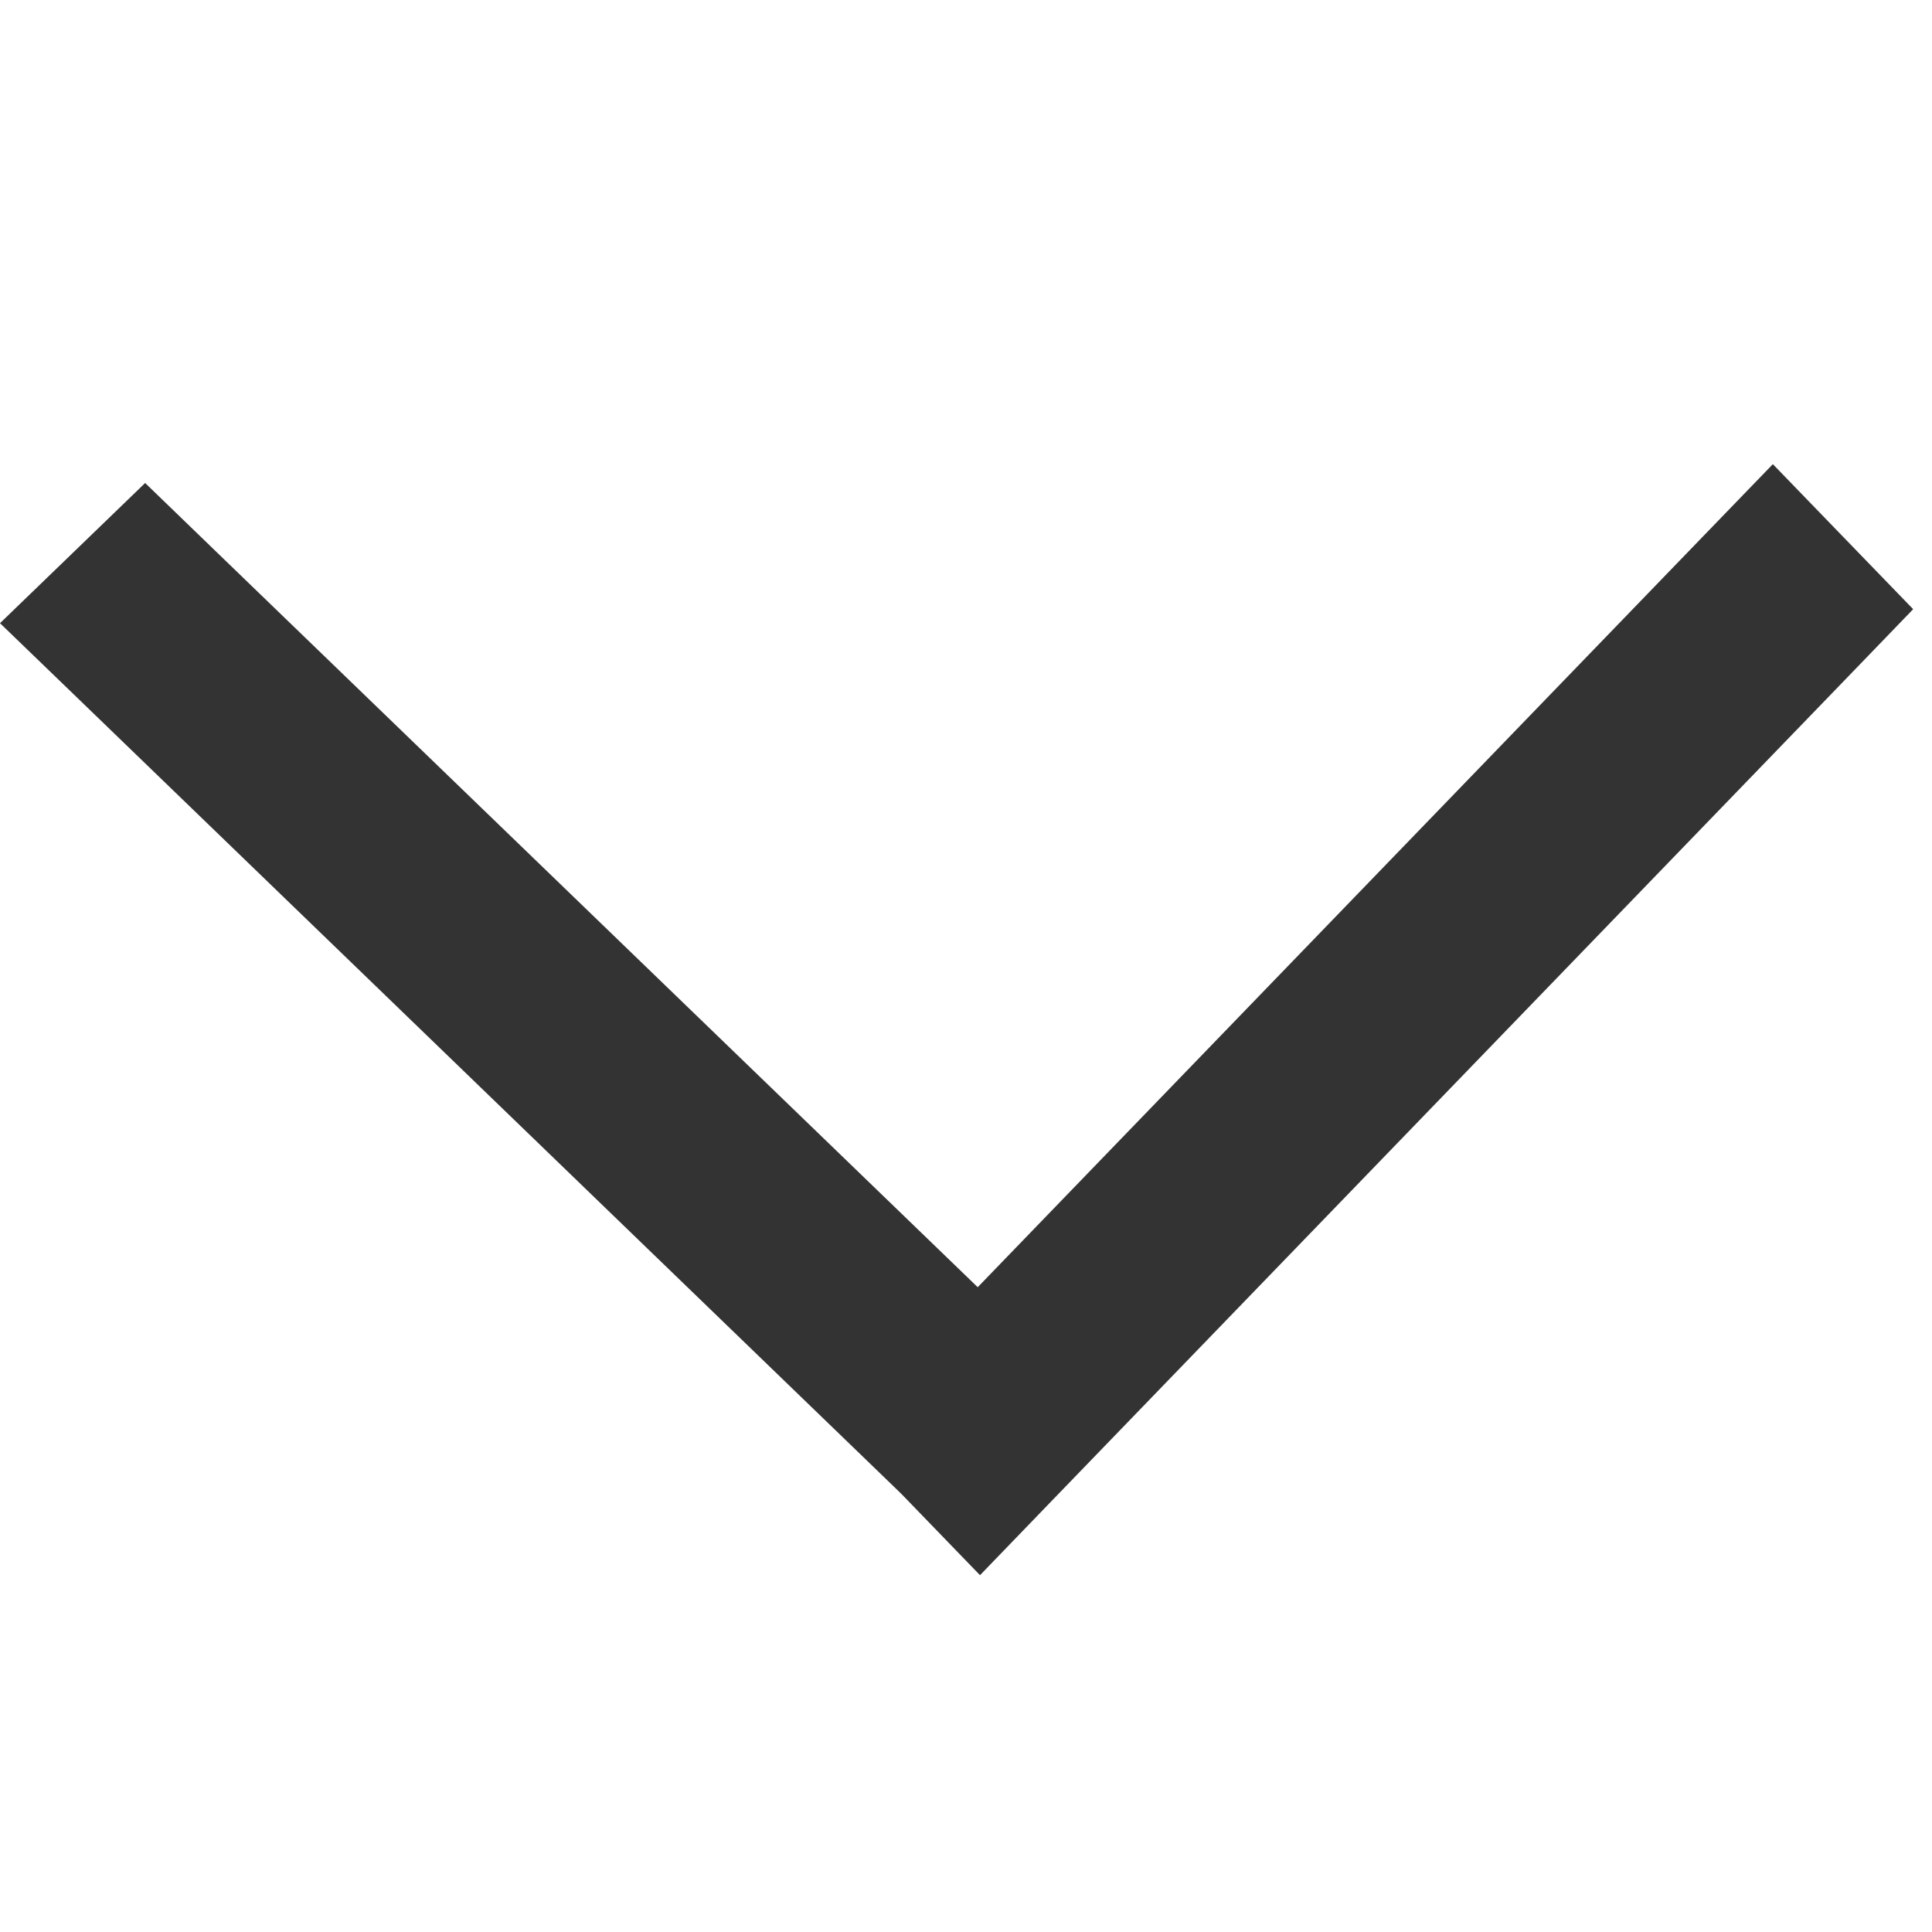
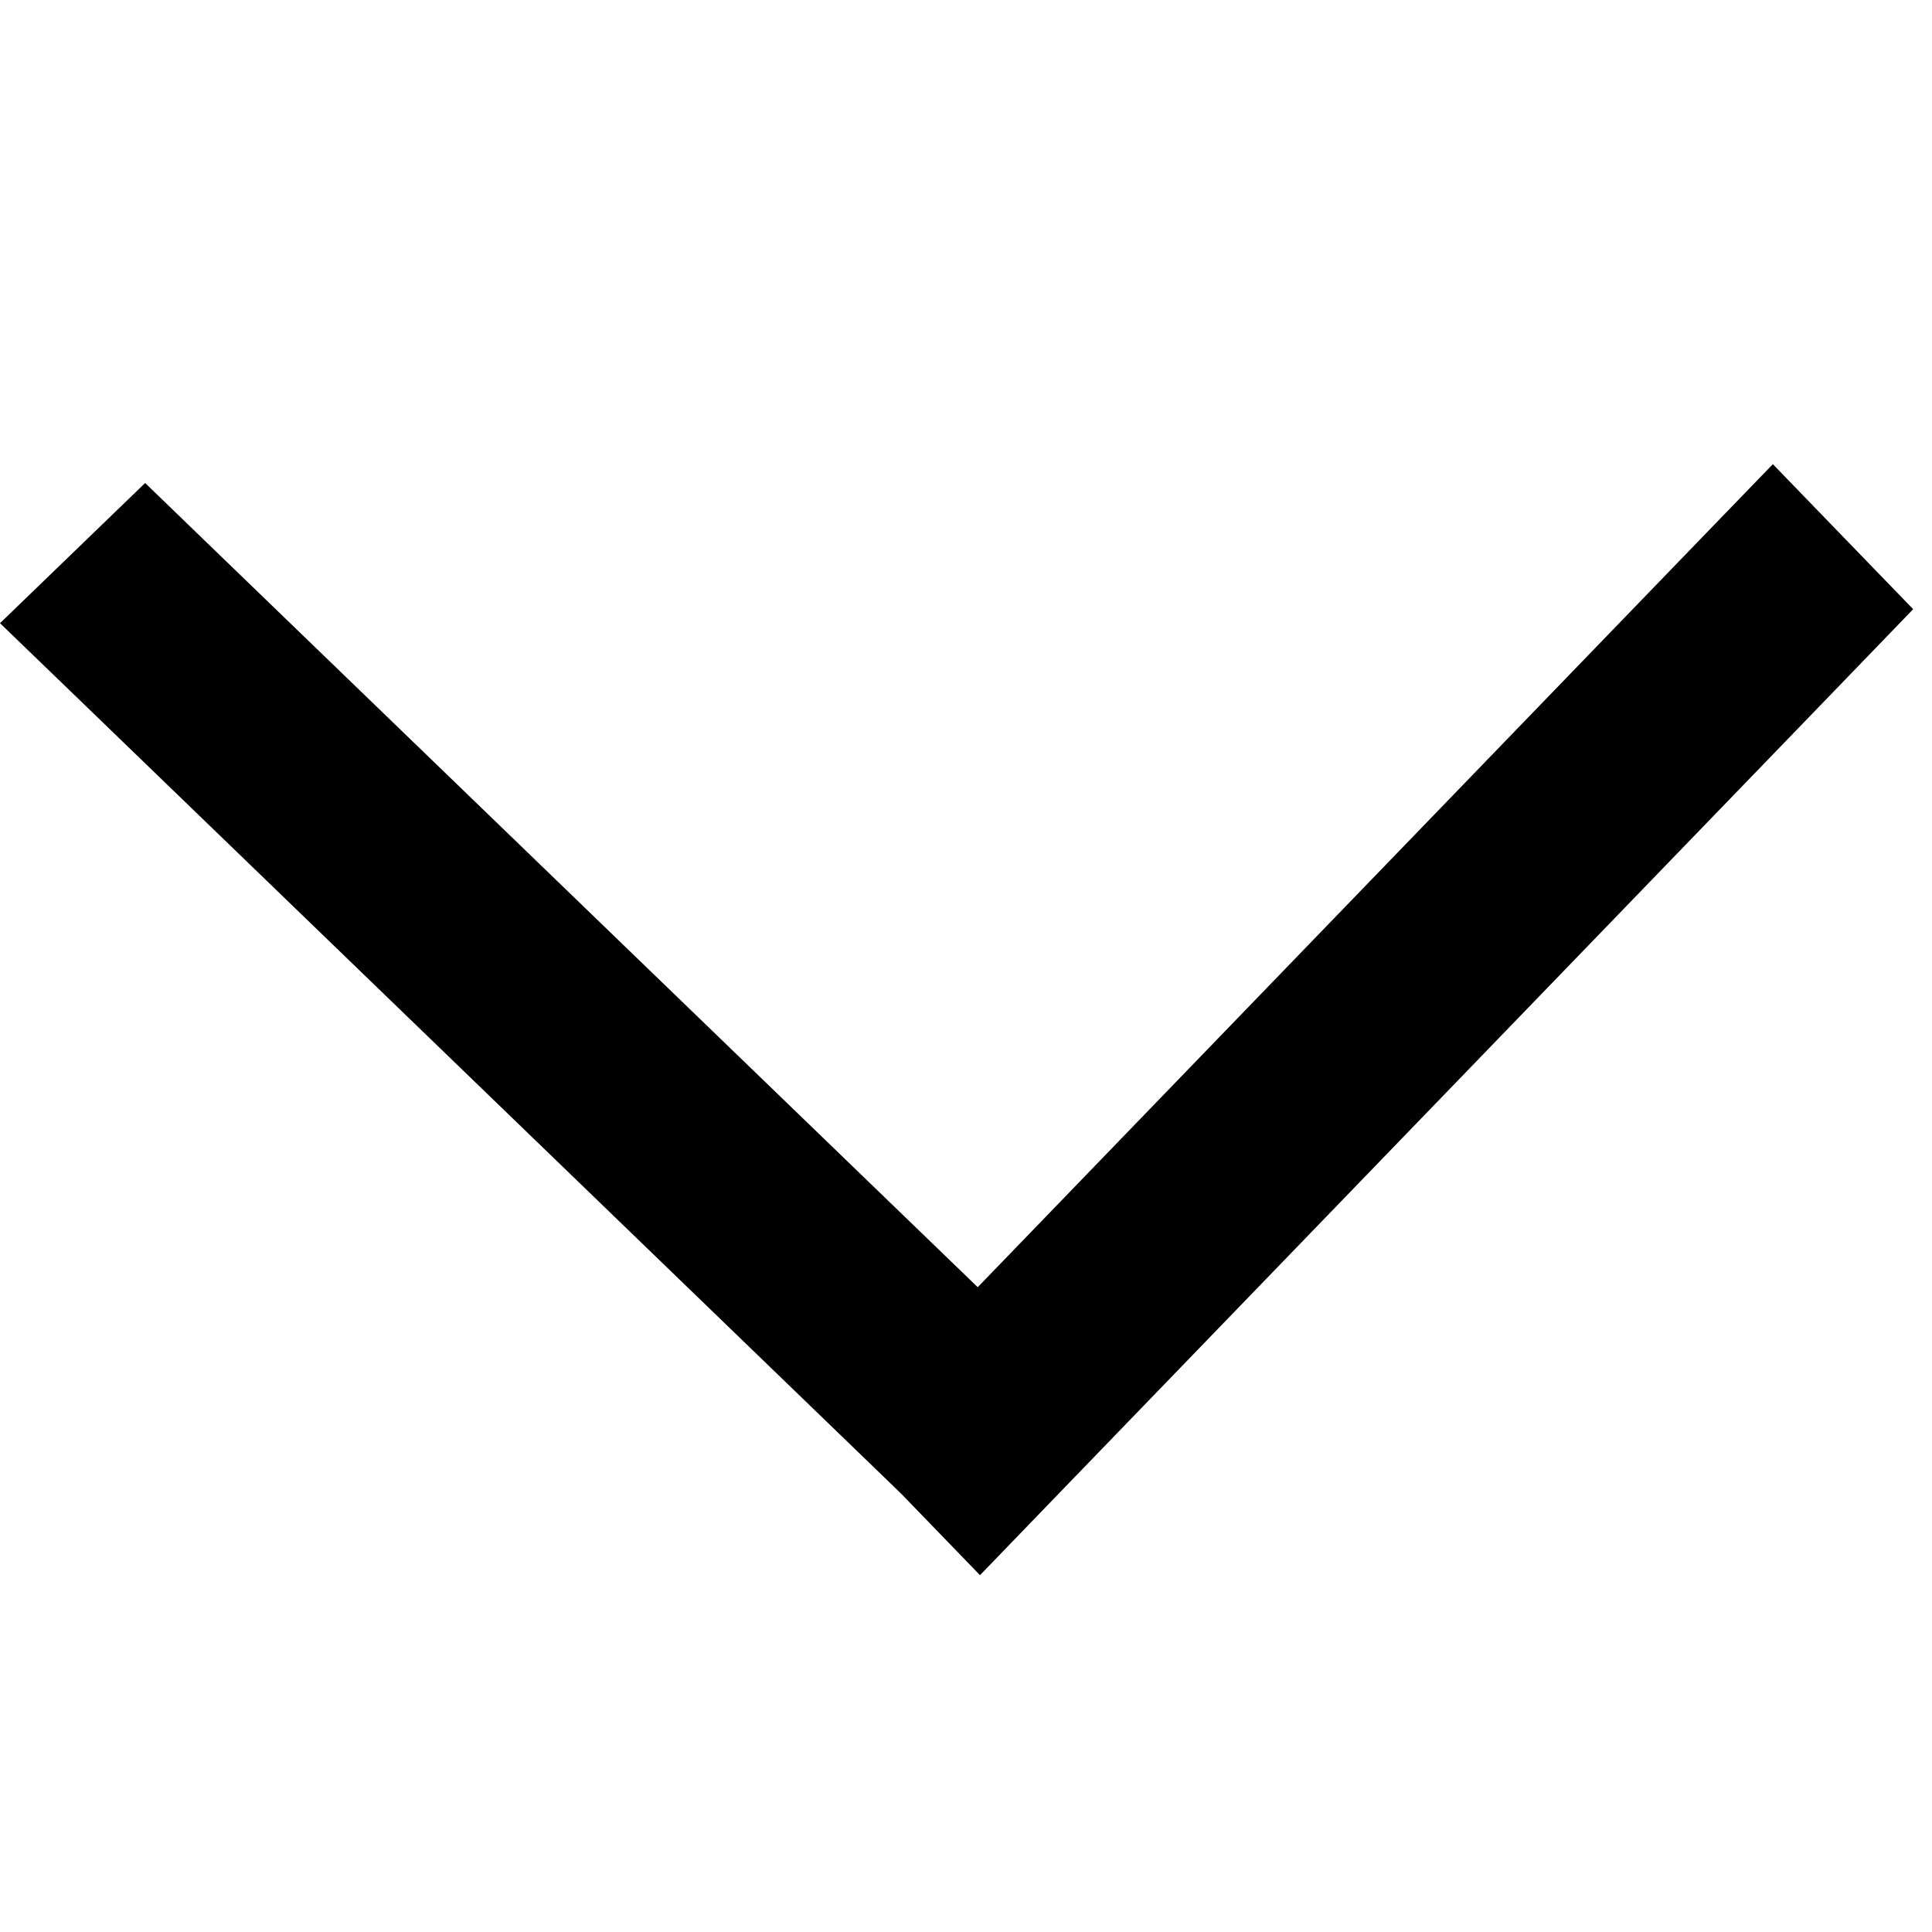
<svg xmlns="http://www.w3.org/2000/svg" viewBox="0 0 16 16" version="1.1" width="16" height="16">
-   <path d="M8.097 10.66l6.005-6.216.58-.6 1.162 1.201-.58.601-6.568 6.798-.58.601-.648-.67-.069-.067L.601 5.741 0 5.161 1.202 4l.6.58 6.295 6.08z" fill="#333333" fill-rule="evenodd" />
+   <path d="M8.097 10.66l6.005-6.216.58-.6 1.162 1.201-.58.601-6.568 6.798-.58.601-.648-.67-.069-.067L.601 5.741 0 5.161 1.202 4l.6.58 6.295 6.08z" fill="#000" fill-rule="evenodd" />
</svg>
